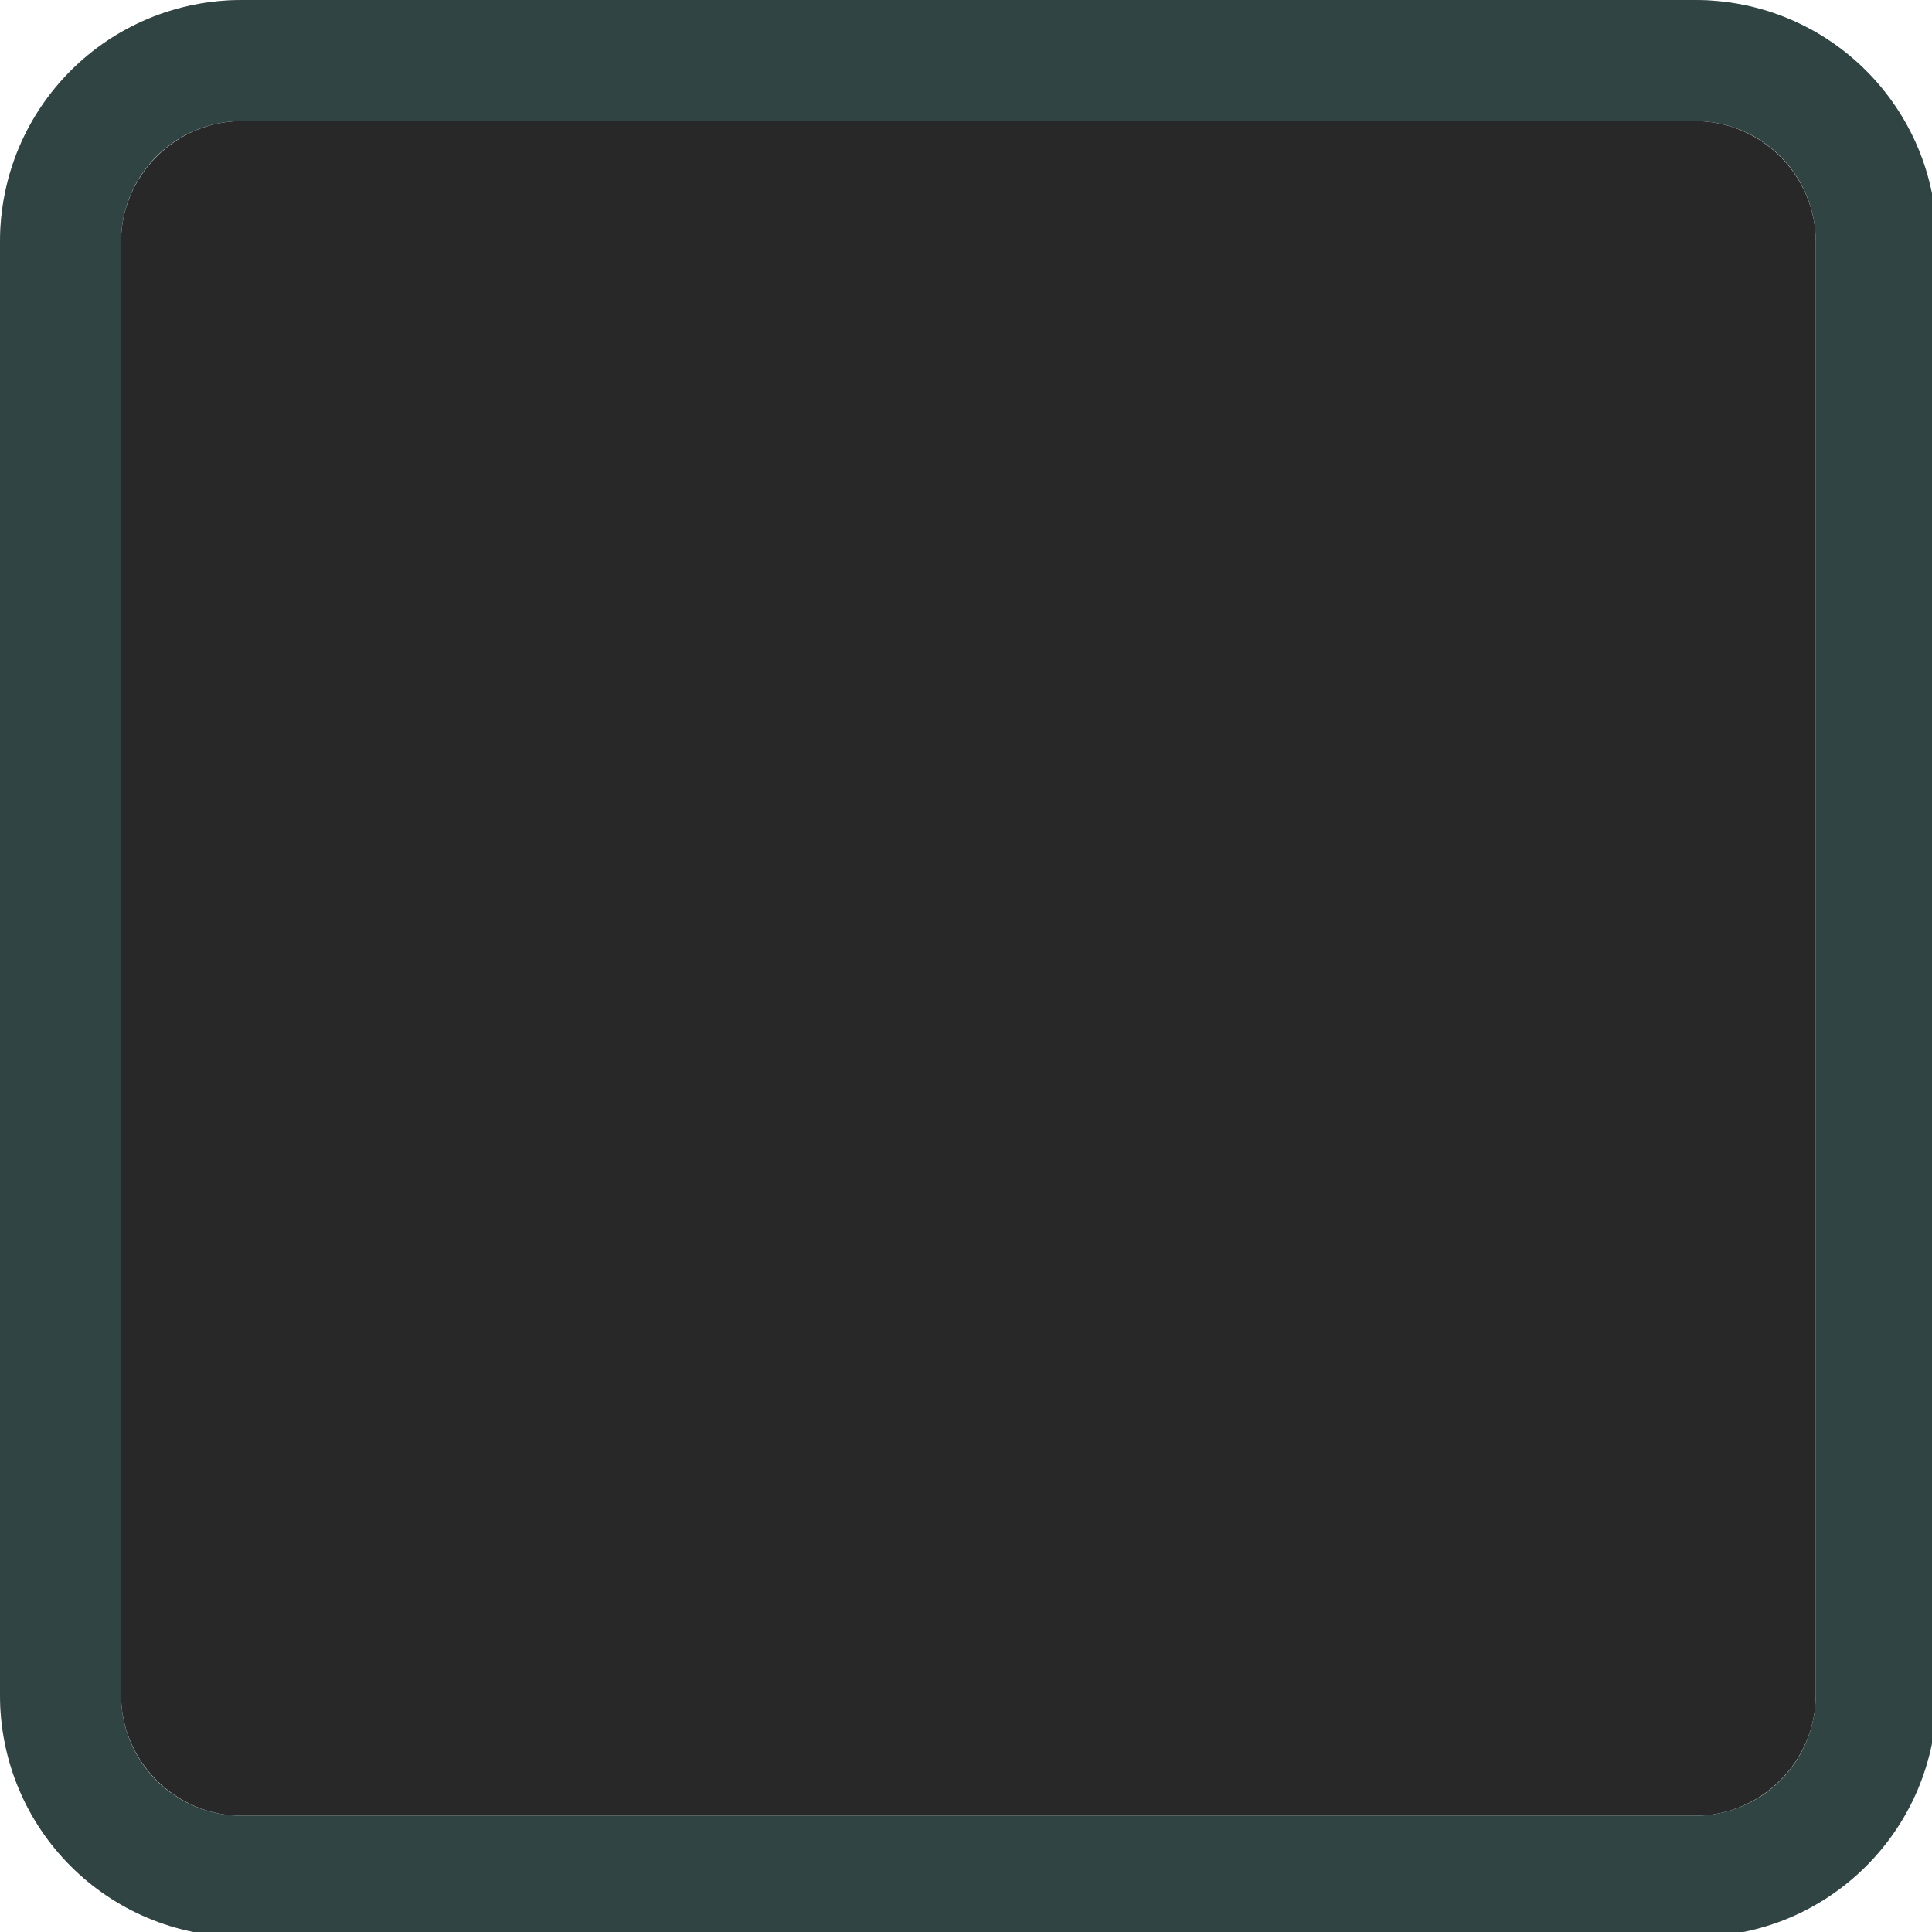
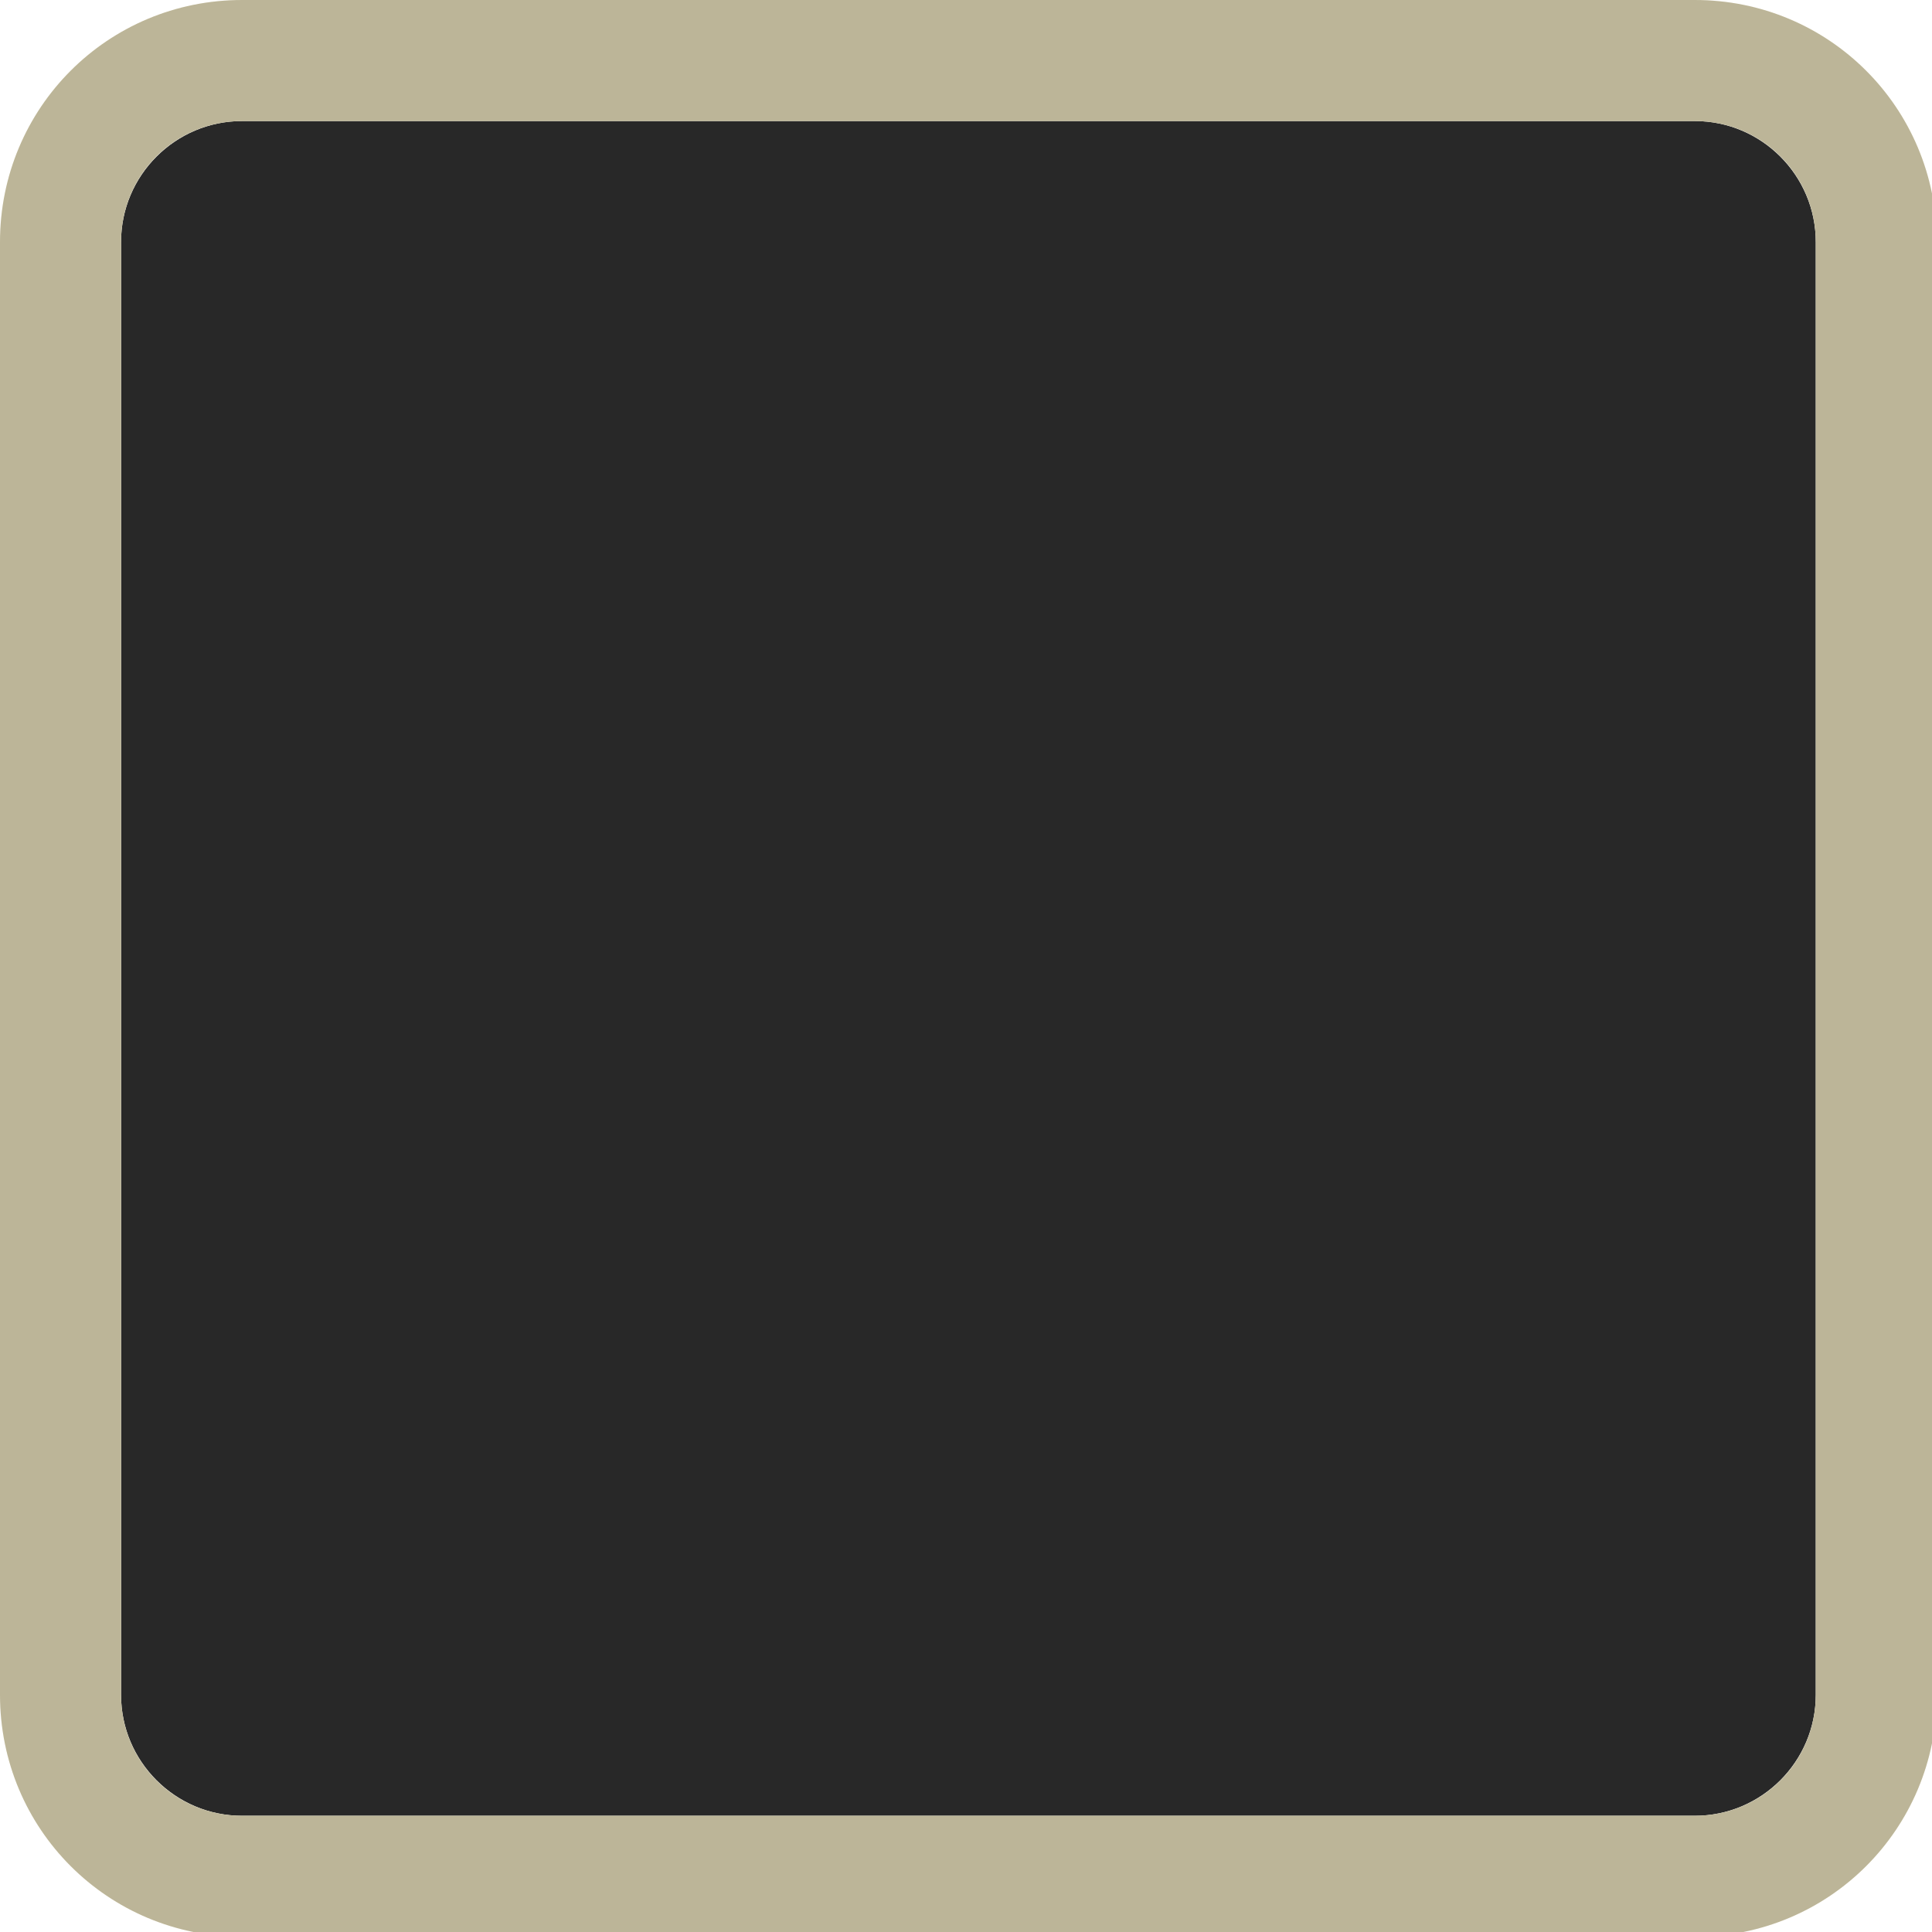
<svg xmlns="http://www.w3.org/2000/svg" width="133pt" height="133pt" viewBox="0 0 133 133" version="1.1">
  <g id="surface1">
    <path style=" stroke:none;fill-rule:nonzero;fill:#282828;fill-opacity:1;" d="M 16.668 8.332 L 116.668 8.332 C 121.258 8.332 125 12.078 125 16.668 L 125 116.668 C 125 121.258 121.258 125 116.668 125 L 16.668 125 C 12.078 125 8.332 121.258 8.332 116.668 L 8.332 16.668 C 8.332 12.078 12.078 8.332 16.668 8.332 Z M 16.668 8.332 " />
-     <path style=" stroke:none;fill-rule:nonzero;fill:#282828;fill-opacity:1;" d="M 16.668 0 C 7.422 0 0 7.422 0 16.668 L 0 116.668 C 0 125.91 7.422 133.332 16.668 133.332 L 116.668 133.332 C 125.91 133.332 133.332 125.91 133.332 116.668 L 133.332 16.668 C 133.332 7.422 125.91 0 116.668 0 Z M 16.668 8.332 L 116.668 8.332 C 121.289 8.332 125 12.043 125 16.668 L 125 116.668 C 125 121.289 121.289 125 116.668 125 L 16.668 125 C 12.043 125 8.332 121.289 8.332 116.668 L 8.332 16.668 C 8.332 12.043 12.043 8.332 16.668 8.332 Z M 16.668 8.332 " />
-     <path style=" stroke:none;fill-rule:nonzero;fill:#458588;fill-opacity:0.30;" d="M 16.668 0 C 7.422 0 0 7.422 0 16.668 L 0 116.668 C 0 125.91 7.422 133.332 16.668 133.332 L 116.668 133.332 C 125.91 133.332 133.332 125.91 133.332 116.668 L 133.332 16.668 C 133.332 7.422 125.91 0 116.668 0 Z M 16.668 8.332 L 116.668 8.332 C 121.289 8.332 125 12.043 125 16.668 L 125 116.668 C 125 121.289 121.289 125 116.668 125 L 16.668 125 C 12.043 125 8.332 121.289 8.332 116.668 L 8.332 16.668 C 8.332 12.043 12.043 8.332 16.668 8.332 Z M 16.668 8.332 " />
+     <path style=" stroke:none;fill-rule:nonzero;fill:#fbf1c7;fill-opacity:1;" d="M 16.668 0 C 7.422 0 0 7.422 0 16.668 L 0 116.668 C 0 125.91 7.422 133.332 16.668 133.332 L 116.668 133.332 C 125.91 133.332 133.332 125.91 133.332 116.668 L 133.332 16.668 C 133.332 7.422 125.91 0 116.668 0 Z M 16.668 8.332 L 116.668 8.332 C 121.289 8.332 125 12.043 125 16.668 L 125 116.668 C 125 121.289 121.289 125 116.668 125 L 16.668 125 C 12.043 125 8.332 121.289 8.332 116.668 L 8.332 16.668 C 8.332 12.043 12.043 8.332 16.668 8.332 Z M 16.668 8.332 " />
+     <path style=" stroke:none;fill-rule:nonzero;fill:#282828;fill-opacity:0.30;" d="M 16.668 0 C 7.422 0 0 7.422 0 16.668 L 0 116.668 C 0 125.91 7.422 133.332 16.668 133.332 L 116.668 133.332 C 125.91 133.332 133.332 125.91 133.332 116.668 L 133.332 16.668 C 133.332 7.422 125.91 0 116.668 0 Z M 16.668 8.332 L 116.668 8.332 C 121.289 8.332 125 12.043 125 16.668 L 125 116.668 C 125 121.289 121.289 125 116.668 125 L 16.668 125 C 12.043 125 8.332 121.289 8.332 116.668 L 8.332 16.668 C 8.332 12.043 12.043 8.332 16.668 8.332 Z M 16.668 8.332 " />
  </g>
</svg>
